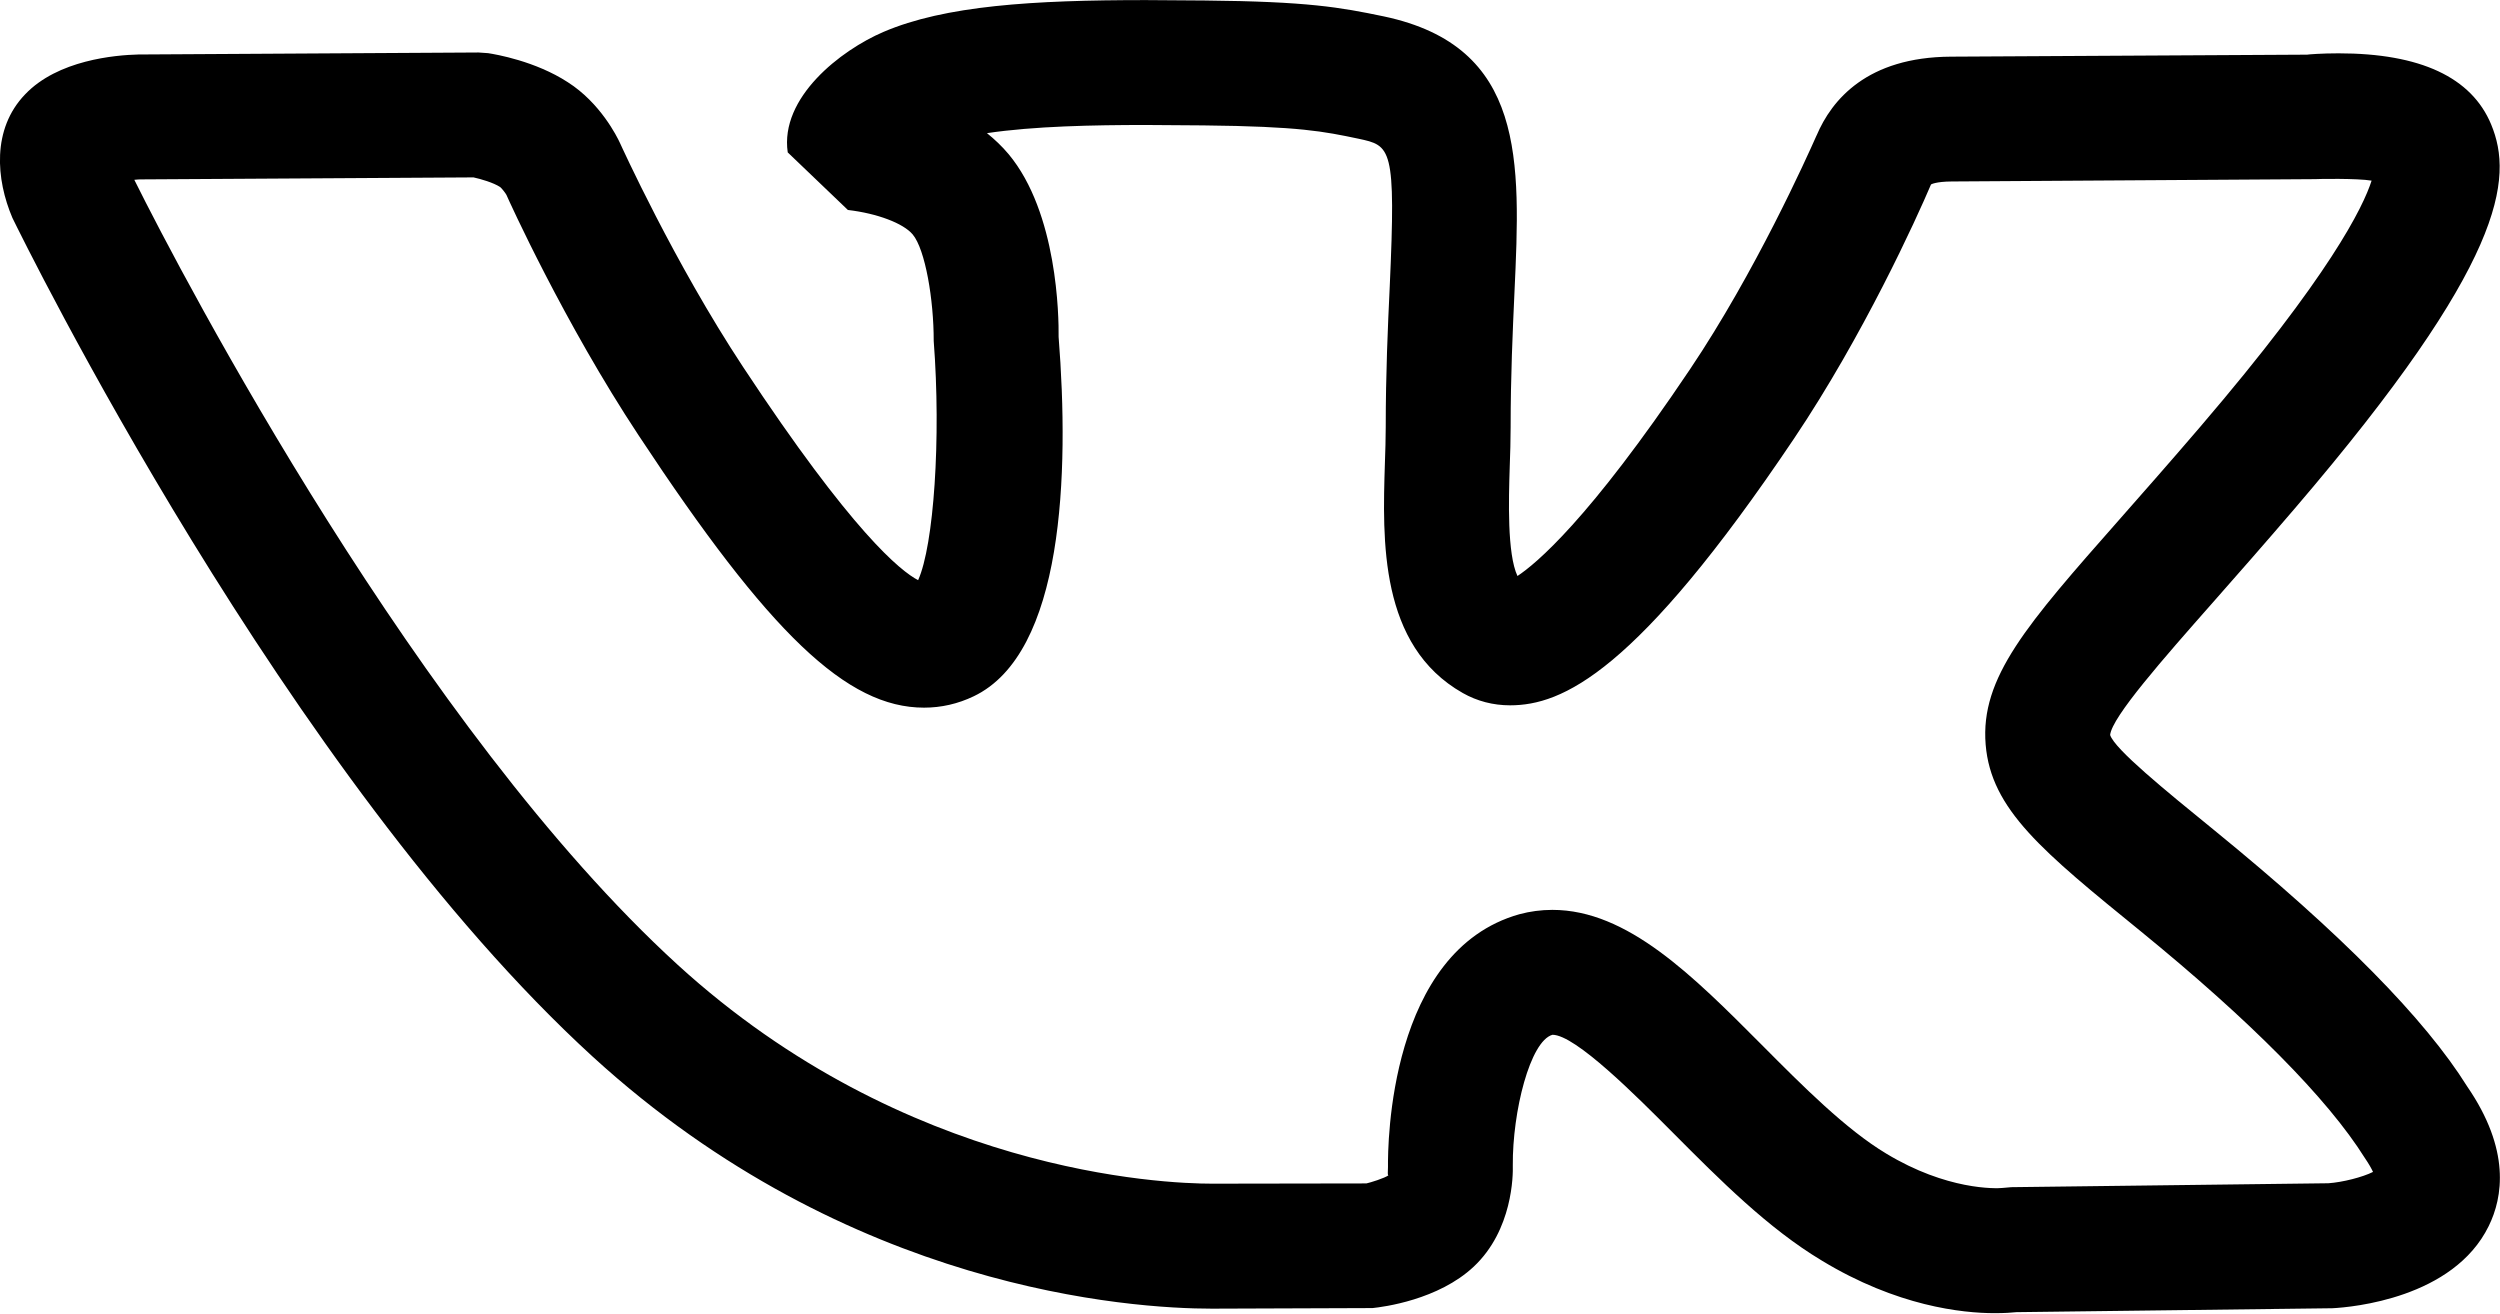
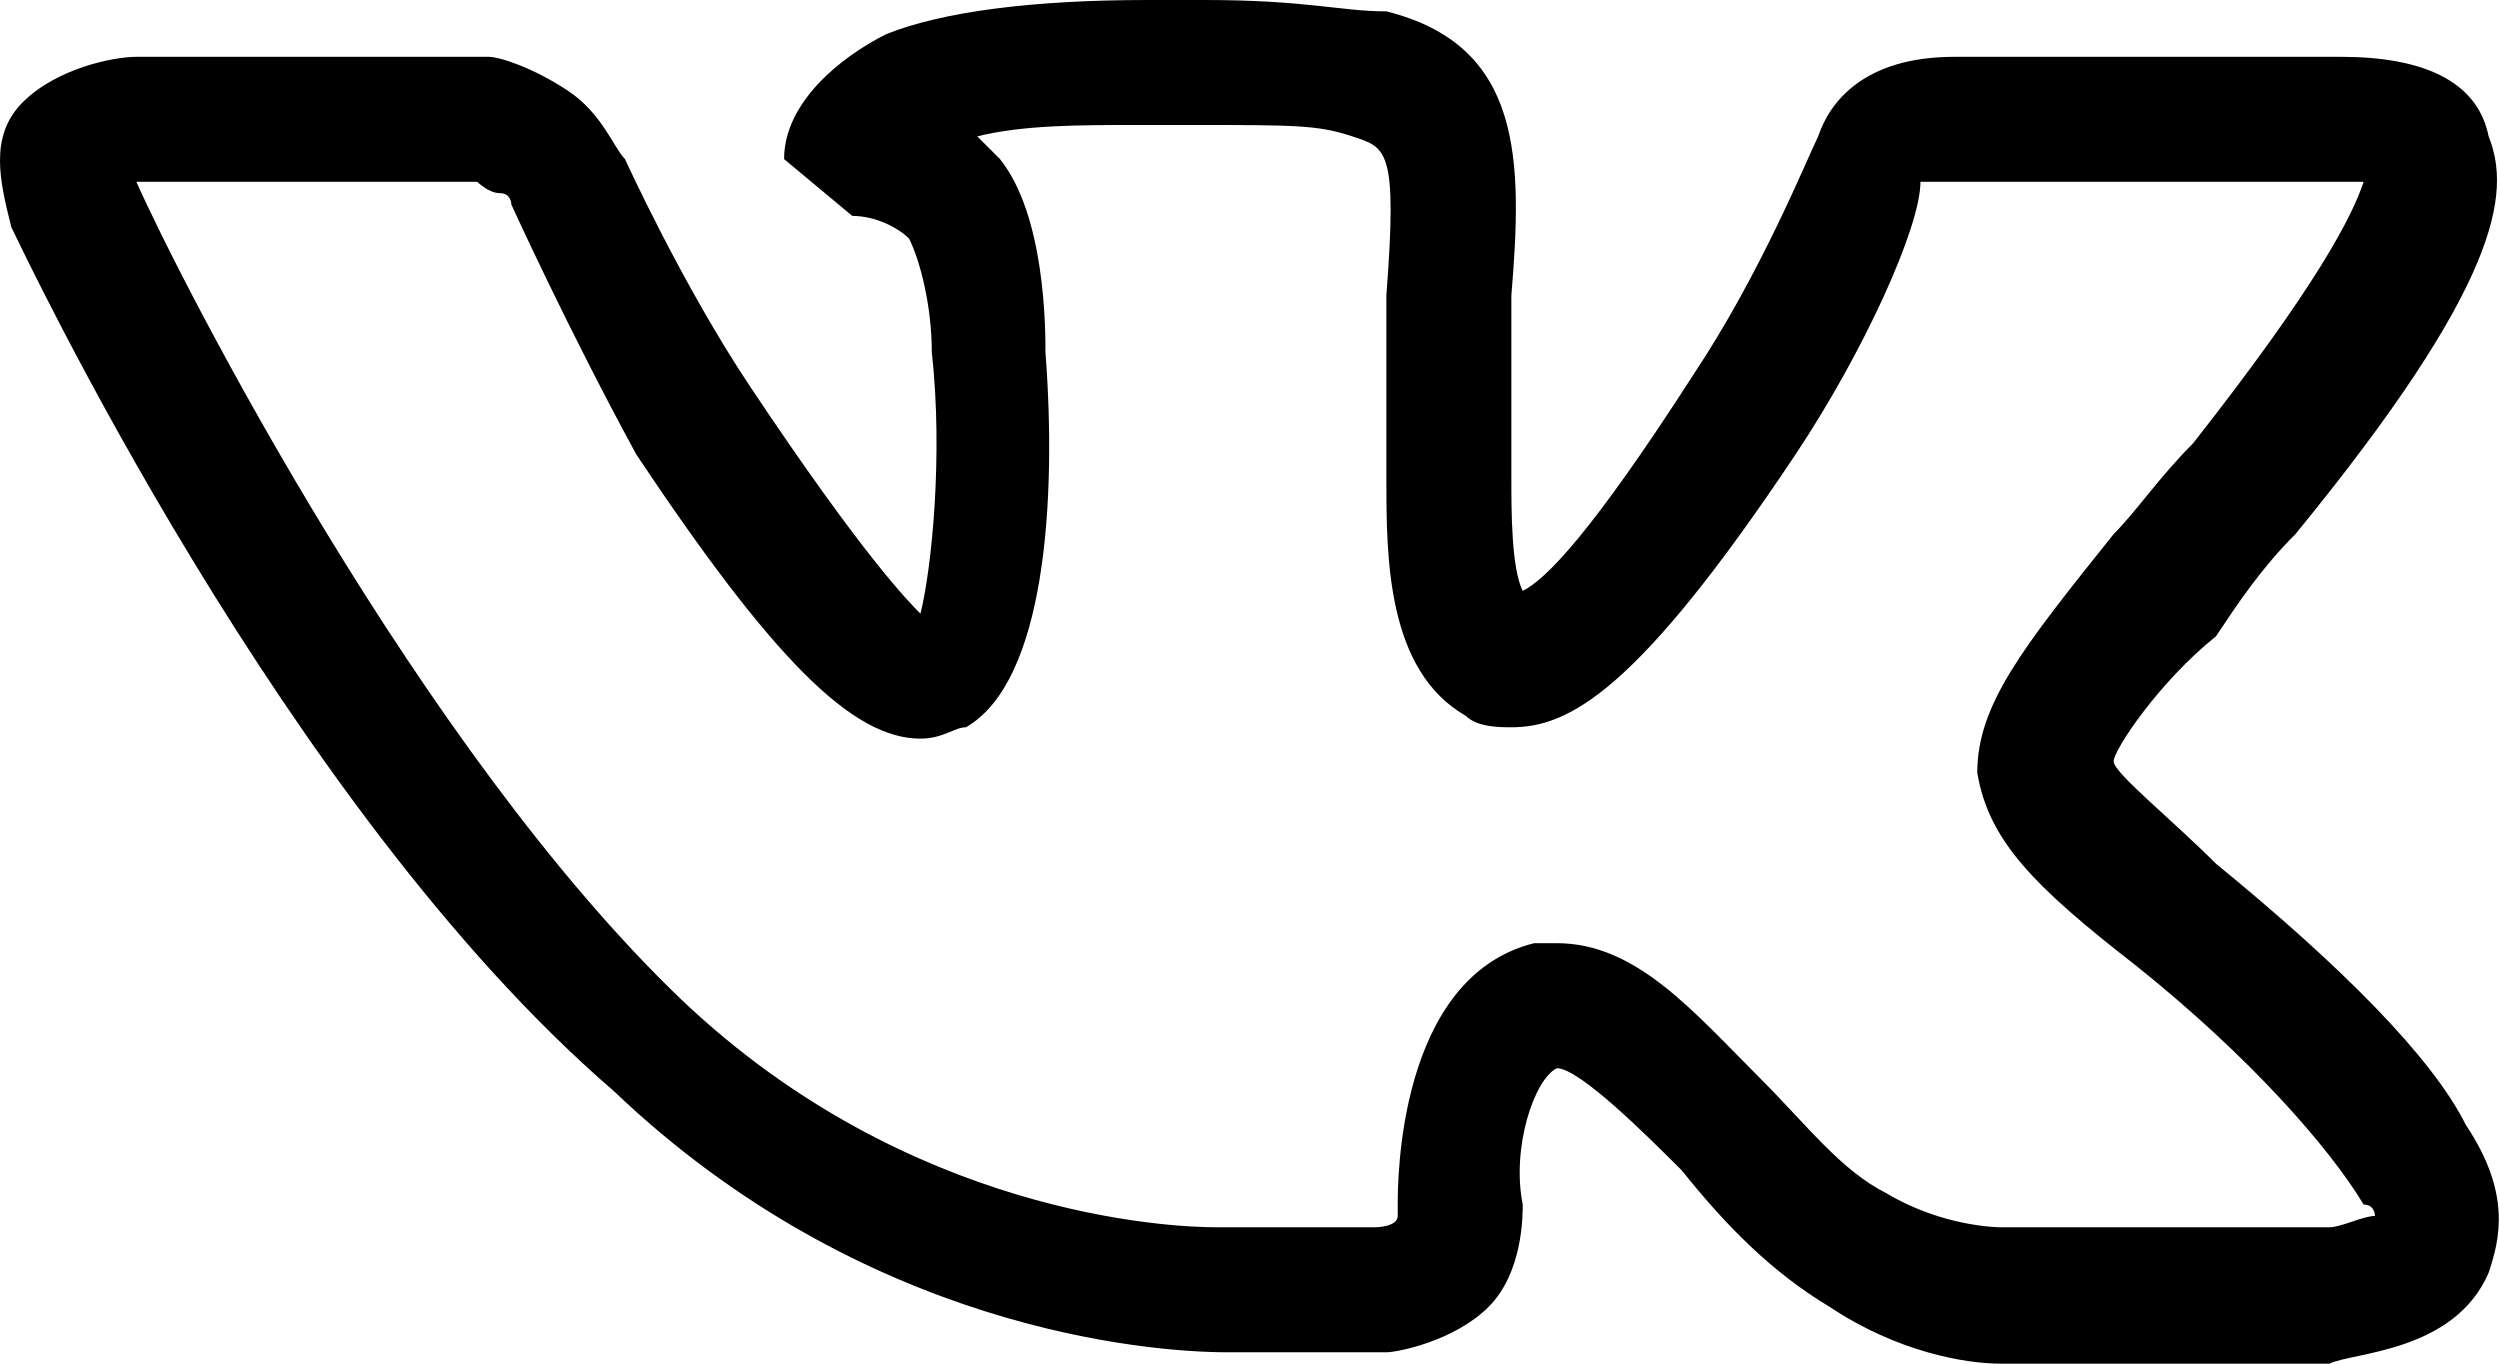
- <svg xmlns="http://www.w3.org/2000/svg" version="1.1" id="Layer_1" x="0px" y="0px" width="30.004px" height="15.761px" viewBox="3.007 11.628 30.004 15.761" enable-background="new 3.007 11.628 30.004 15.761" xml:space="preserve">
+ <svg xmlns="http://www.w3.org/2000/svg" x="0px" y="0px" viewBox="0 0 22 12" width="22" height="12" style="enable-background:new 0 0 22 12;" xml:space="preserve">
  <g>
-     <path d="M26.945,27.388c-0.386,0-1.17-0.082-2.075-0.632c-0.642-0.385-1.223-0.968-1.784-1.532     c-0.438-0.44-1.171-1.177-1.447-1.177c-0.268,0.075-0.481,0.921-0.476,1.569c0.004,0.113-0.001,0.774-0.468,1.213     c-0.425,0.4-1.088,0.485-1.216,0.498l-1.926,0.007c-0.967,0-4.358-0.218-7.429-3.021c-3.674-3.358-6.835-9.798-6.968-10.07     c-0.197-0.462-0.248-1.066,0.152-1.482c0.392-0.413,1.081-0.472,1.359-0.479l4.083-0.024l0.115,0.008     c0.091,0.014,0.567,0.095,0.957,0.349c0.388,0.247,0.59,0.651,0.626,0.73c0.01,0.021,0.649,1.432,1.475,2.684     c1.312,1.99,1.896,2.455,2.103,2.562c0.188-0.417,0.277-1.7,0.187-2.871c0.001-0.493-0.101-1.098-0.252-1.278     c-0.112-0.134-0.426-0.253-0.778-0.294l-0.722-0.691c-0.096-0.658,0.635-1.226,1.149-1.446c0.737-0.316,1.792-0.382,3.147-0.382     l0.71,0.005c1.235,0.012,1.622,0.081,2.149,0.191c1.702,0.361,1.64,1.729,1.567,3.312c-0.021,0.464-0.046,1.001-0.046,1.621     c0,0.151-0.005,0.312-0.011,0.479c-0.012,0.38-0.032,1.038,0.093,1.304c0.219-0.145,0.852-0.665,2.072-2.483     c0.783-1.165,1.4-2.539,1.517-2.803l0.001-0.001c0.182-0.43,0.608-0.941,1.613-0.946l4.274-0.024     c0.012-0.003,0.172-0.016,0.377-0.016c0.98,0,1.597,0.287,1.832,0.854c0.269,0.65,0.169,1.657-2.354,4.605     c-0.37,0.432-0.697,0.804-0.982,1.127c-0.598,0.678-1.216,1.379-1.237,1.595c0.053,0.169,0.662,0.665,1.252,1.145     c1.53,1.247,2.528,2.264,3.033,3.073c0.522,0.759,0.429,1.33,0.258,1.677c-0.424,0.864-1.638,0.973-1.877,0.985l-3.79,0.047     C27.153,27.382,27.063,27.388,26.945,27.388z M21.638,22.548c0.899,0,1.682,0.786,2.511,1.618c0.497,0.5,1.011,1.016,1.496,1.307     c0.727,0.44,1.316,0.421,1.398,0.412l0.103-0.009l3.805-0.047c0.171-0.012,0.411-0.073,0.536-0.136     c-0.018-0.039-0.048-0.094-0.098-0.167c-0.449-0.718-1.388-1.659-2.686-2.718c-1.184-0.963-1.801-1.465-1.865-2.244     c-0.066-0.805,0.493-1.439,1.607-2.703c0.28-0.318,0.604-0.685,0.967-1.109c1.559-1.821,1.957-2.64,2.058-2.956     c-0.17-0.029-0.648-0.021-0.678-0.018l-4.361,0.028c-0.191,0.001-0.249,0.035-0.249,0.036c-0.176,0.414-0.812,1.812-1.644,3.05     c-1.895,2.82-2.785,3.2-3.407,3.201c-0.204,0-0.396-0.05-0.569-0.148c-1.003-0.569-0.963-1.834-0.934-2.757     c0.005-0.149,0.01-0.295,0.01-0.431c0-0.646,0.025-1.207,0.048-1.689c0.076-1.68,0.016-1.692-0.379-1.776     c-0.409-0.086-0.705-0.147-1.856-0.159l-0.693-0.005c-0.624,0-1.343,0.014-1.906,0.098c0.092,0.074,0.18,0.157,0.259,0.251     c0.588,0.704,0.604,1.951,0.601,2.194c0.13,1.646,0.061,3.796-1.018,4.313c-0.191,0.092-0.392,0.137-0.597,0.137     c-0.926,0-1.854-0.885-3.425-3.267c-0.895-1.354-1.56-2.824-1.587-2.887c-0.011-0.021-0.054-0.077-0.075-0.094     c-0.083-0.054-0.233-0.097-0.32-0.116l-4.001,0.024c-0.021,0.001-0.045,0.002-0.07,0.005c0.591,1.189,3.426,6.592,6.519,9.419     c2.74,2.502,5.826,2.629,6.417,2.629l1.851-0.003c0.046-0.01,0.218-0.062,0.269-0.1c-0.019,0.018-0.01-0.053-0.01-0.097     c-0.003-0.265,0.012-2.595,1.578-3.034C21.369,22.566,21.502,22.548,21.638,22.548z" />
+     <path d="M17.6,12c-0.3,0-0.9-0.1-1.5-0.5c-0.5-0.3-0.9-0.7-1.3-1.2c-0.3-0.3-0.9-0.9-1.1-0.9c-0.2,0.1-0.4,0.7-0.3,1.2 c0,0.1,0,0.6-0.3,0.9c-0.3,0.3-0.8,0.4-0.9,0.4l-1.4,0c-0.7,0-3.2-0.2-5.4-2.3C2.5,7.1,0.2,2.2,0.1,2C0,1.6-0.1,1.2,0.2,0.9 c0.3-0.3,0.8-0.4,1-0.4l3,0l0.1,0c0.1,0,0.4,0.1,0.7,0.3c0.3,0.2,0.4,0.5,0.5,0.6c0,0,0.5,1.1,1.1,2c1,1.5,1.4,1.9,1.5,2 C8.2,5,8.3,4,8.2,3.1c0-0.4-0.1-0.8-0.2-1C7.9,2,7.7,1.9,7.5,1.9L6.9,1.4C6.9,0.9,7.4,0.5,7.8,0.3C8.3,0.1,9.1,0,10.1,0l0.5,0 c0.9,0,1.2,0.1,1.6,0.1c1.2,0.3,1.2,1.3,1.1,2.5c0,0.4,0,0.8,0,1.2c0,0.1,0,0.2,0,0.4c0,0.3,0,0.8,0.1,1c0.2-0.1,0.6-0.5,1.5-1.9 c0.6-0.9,1-1.9,1.1-2.1l0,0c0.1-0.3,0.4-0.7,1.2-0.7l3.1,0c0,0,0.1,0,0.3,0c0.7,0,1.2,0.2,1.3,0.7c0.2,0.5,0.1,1.3-1.7,3.5 c-0.3,0.3-0.5,0.6-0.7,0.9C19,6,18.6,6.6,18.6,6.7c0,0.1,0.5,0.5,0.9,0.9c1.1,0.9,1.9,1.7,2.2,2.3c0.4,0.6,0.3,1,0.2,1.3 c-0.3,0.7-1.2,0.7-1.4,0.8l-2.8,0C17.7,12,17.6,12,17.6,12zM13.7,8.3c0.7,0,1.2,0.6,1.8,1.2c0.4,0.4,0.7,0.8,1.1,1 c0.5,0.3,1,0.3,1,0.3l0.1,0l2.8,0c0.1,0,0.3-0.1,0.4-0.1c0,0,0-0.1-0.1-0.1c-0.3-0.5-1-1.3-2-2.1c-0.9-0.7-1.3-1.1-1.4-1.7 c0-0.6,0.4-1.1,1.2-2.1c0.2-0.2,0.4-0.5,0.7-0.8c1.1-1.4,1.4-2,1.5-2.3c-0.1,0-0.5,0-0.5,0l-3.2,0c-0.1,0-0.2,0-0.2,0 C16.9,2,16.4,3.1,15.8,4c-1.4,2.1-2,2.4-2.5,2.4c-0.1,0-0.3,0-0.4-0.1c-0.7-0.4-0.7-1.4-0.7-2.1c0-0.1,0-0.2,0-0.3 c0-0.5,0-0.9,0-1.3c0.1-1.3,0-1.3-0.3-1.4c-0.3-0.1-0.5-0.1-1.4-0.1l-0.5,0c-0.5,0-1,0-1.4,0.1c0.1,0.1,0.1,0.1,0.2,0.2 c0.4,0.5,0.4,1.5,0.4,1.7c0.1,1.3,0,2.9-0.7,3.3C8.4,6.4,8.3,6.5,8.1,6.5C7.5,6.5,6.8,5.8,5.6,4C5,2.9,4.5,1.8,4.5,1.8 c0,0,0-0.1-0.1-0.1c-0.1,0-0.2-0.1-0.2-0.1l-2.9,0c0,0,0,0-0.1,0c0.4,0.9,2.5,5,4.8,7.2c2,1.9,4.3,2,4.7,2l1.4,0c0,0,0.2,0,0.2-0.1 c0,0,0,0,0-0.1c0-0.2,0-2,1.2-2.3C13.5,8.3,13.6,8.3,13.7,8.3z" />
  </g>
</svg>
